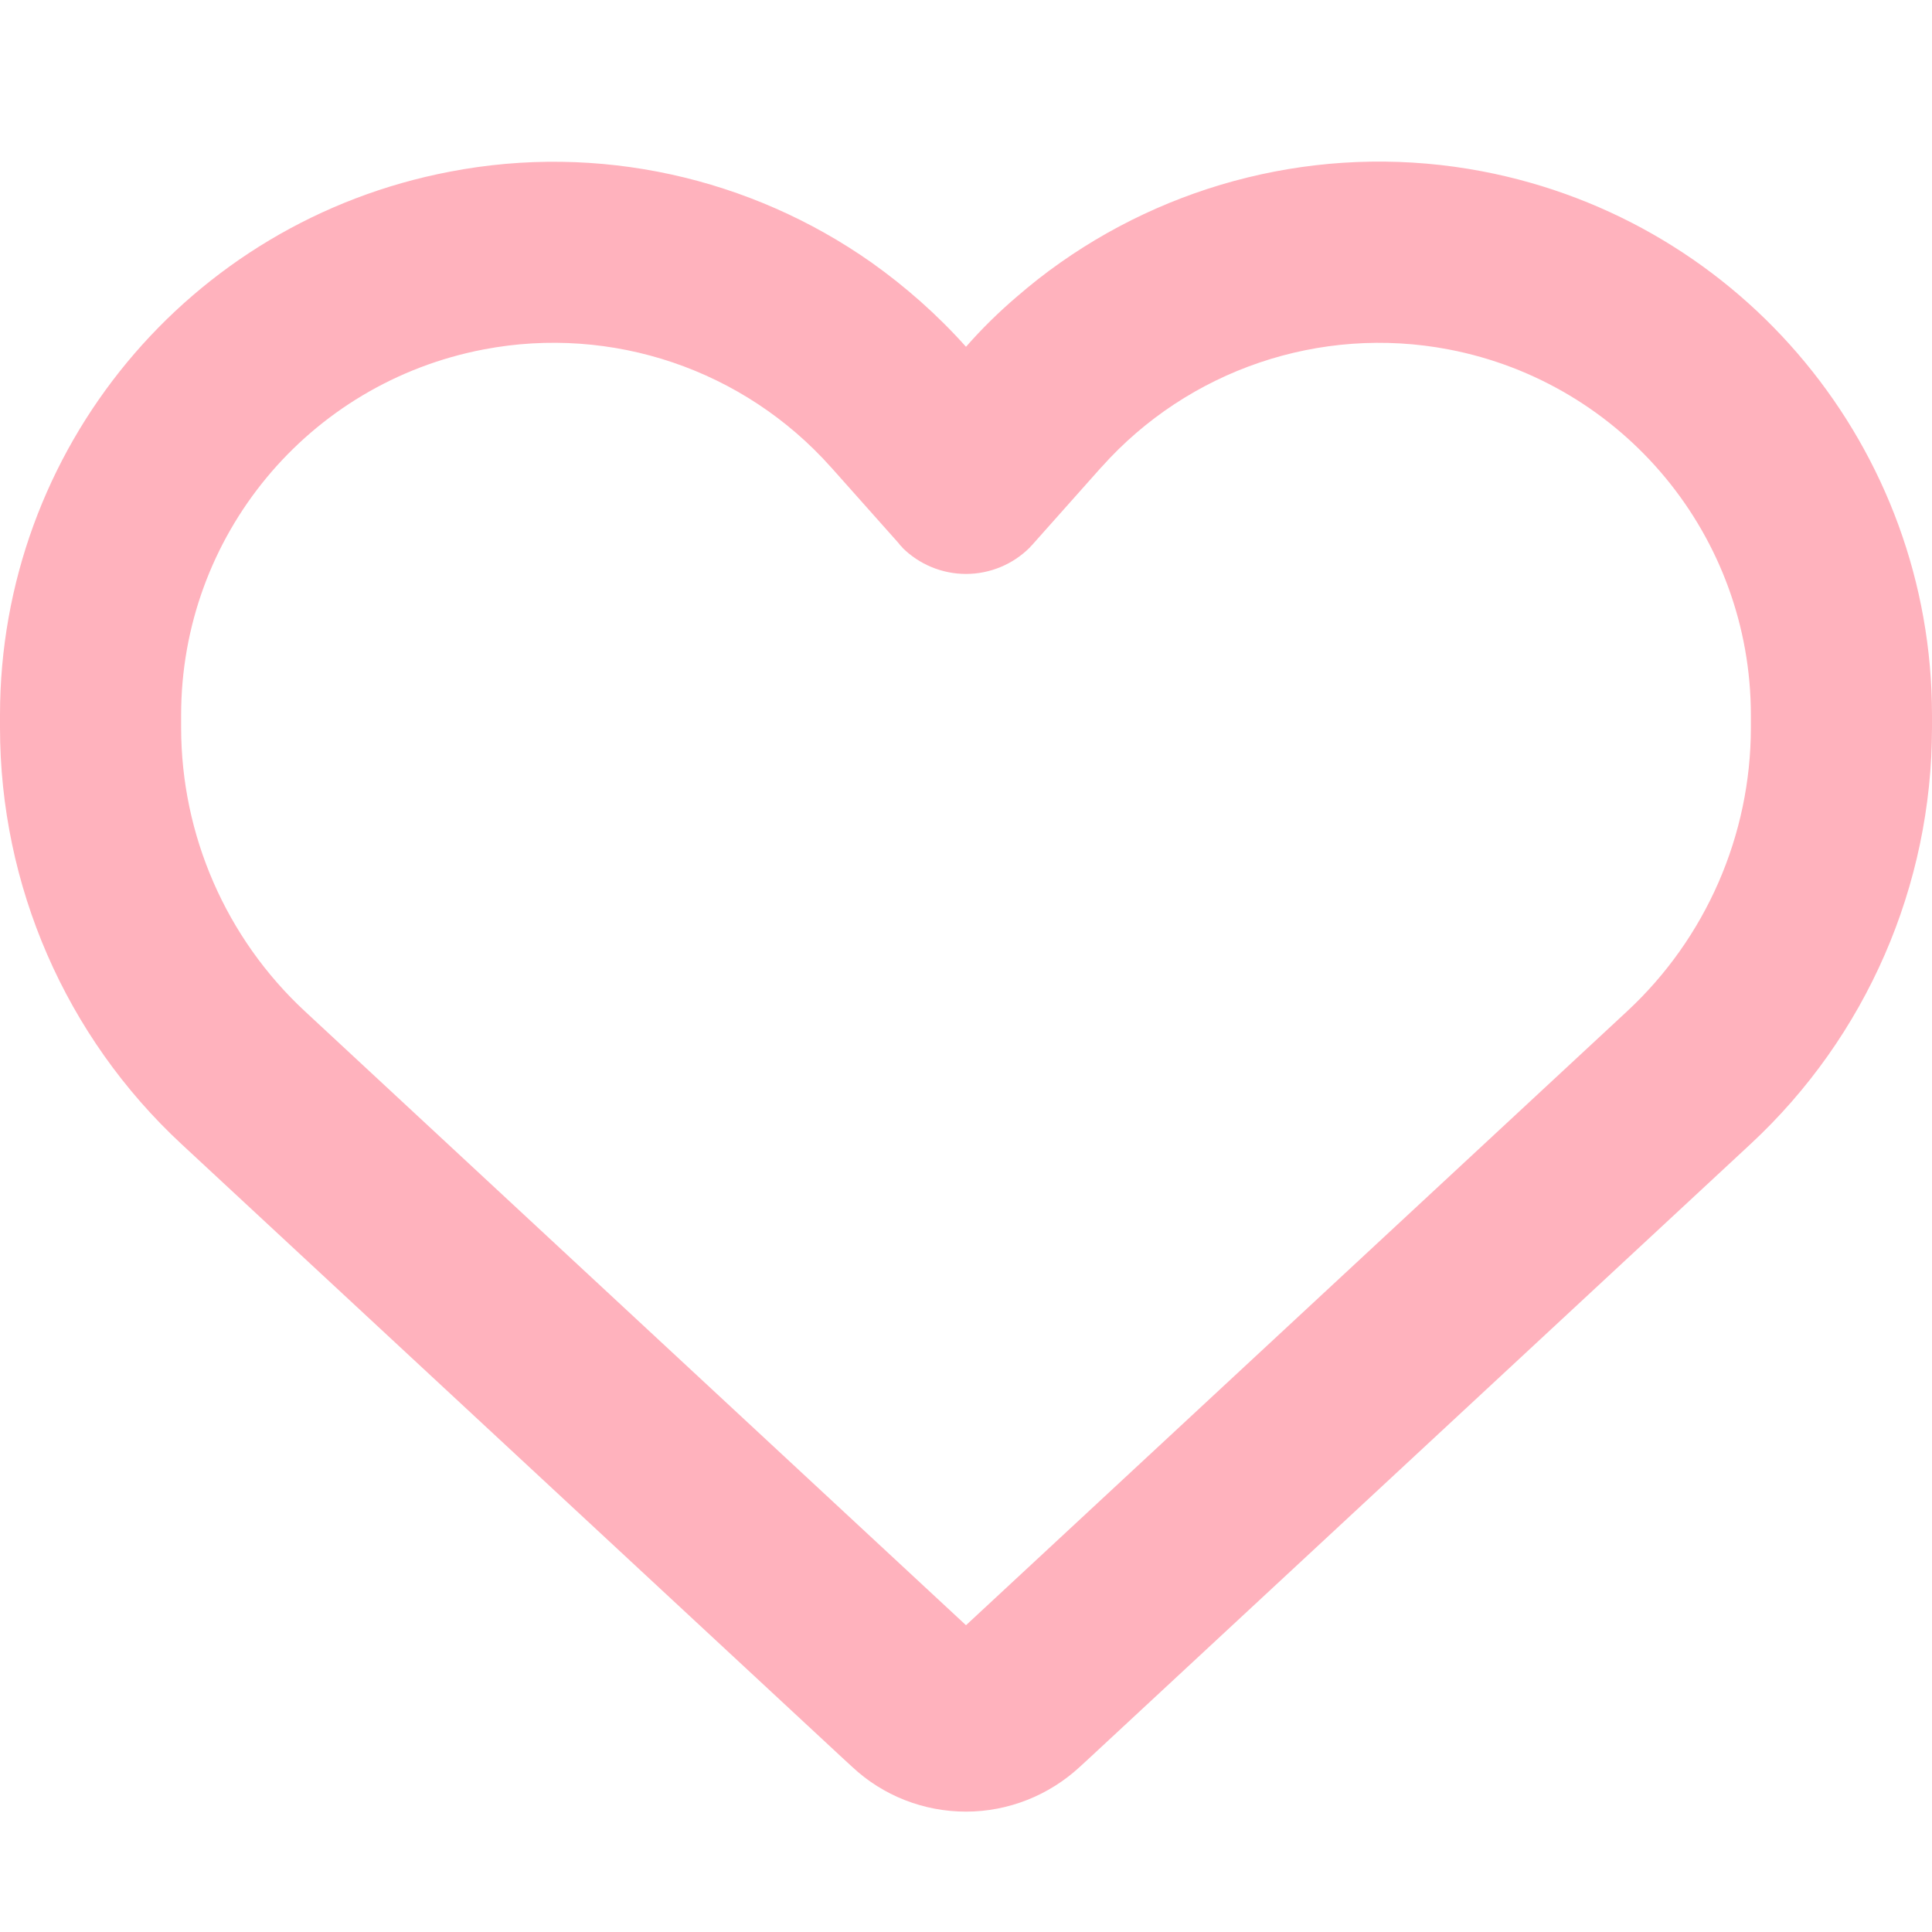
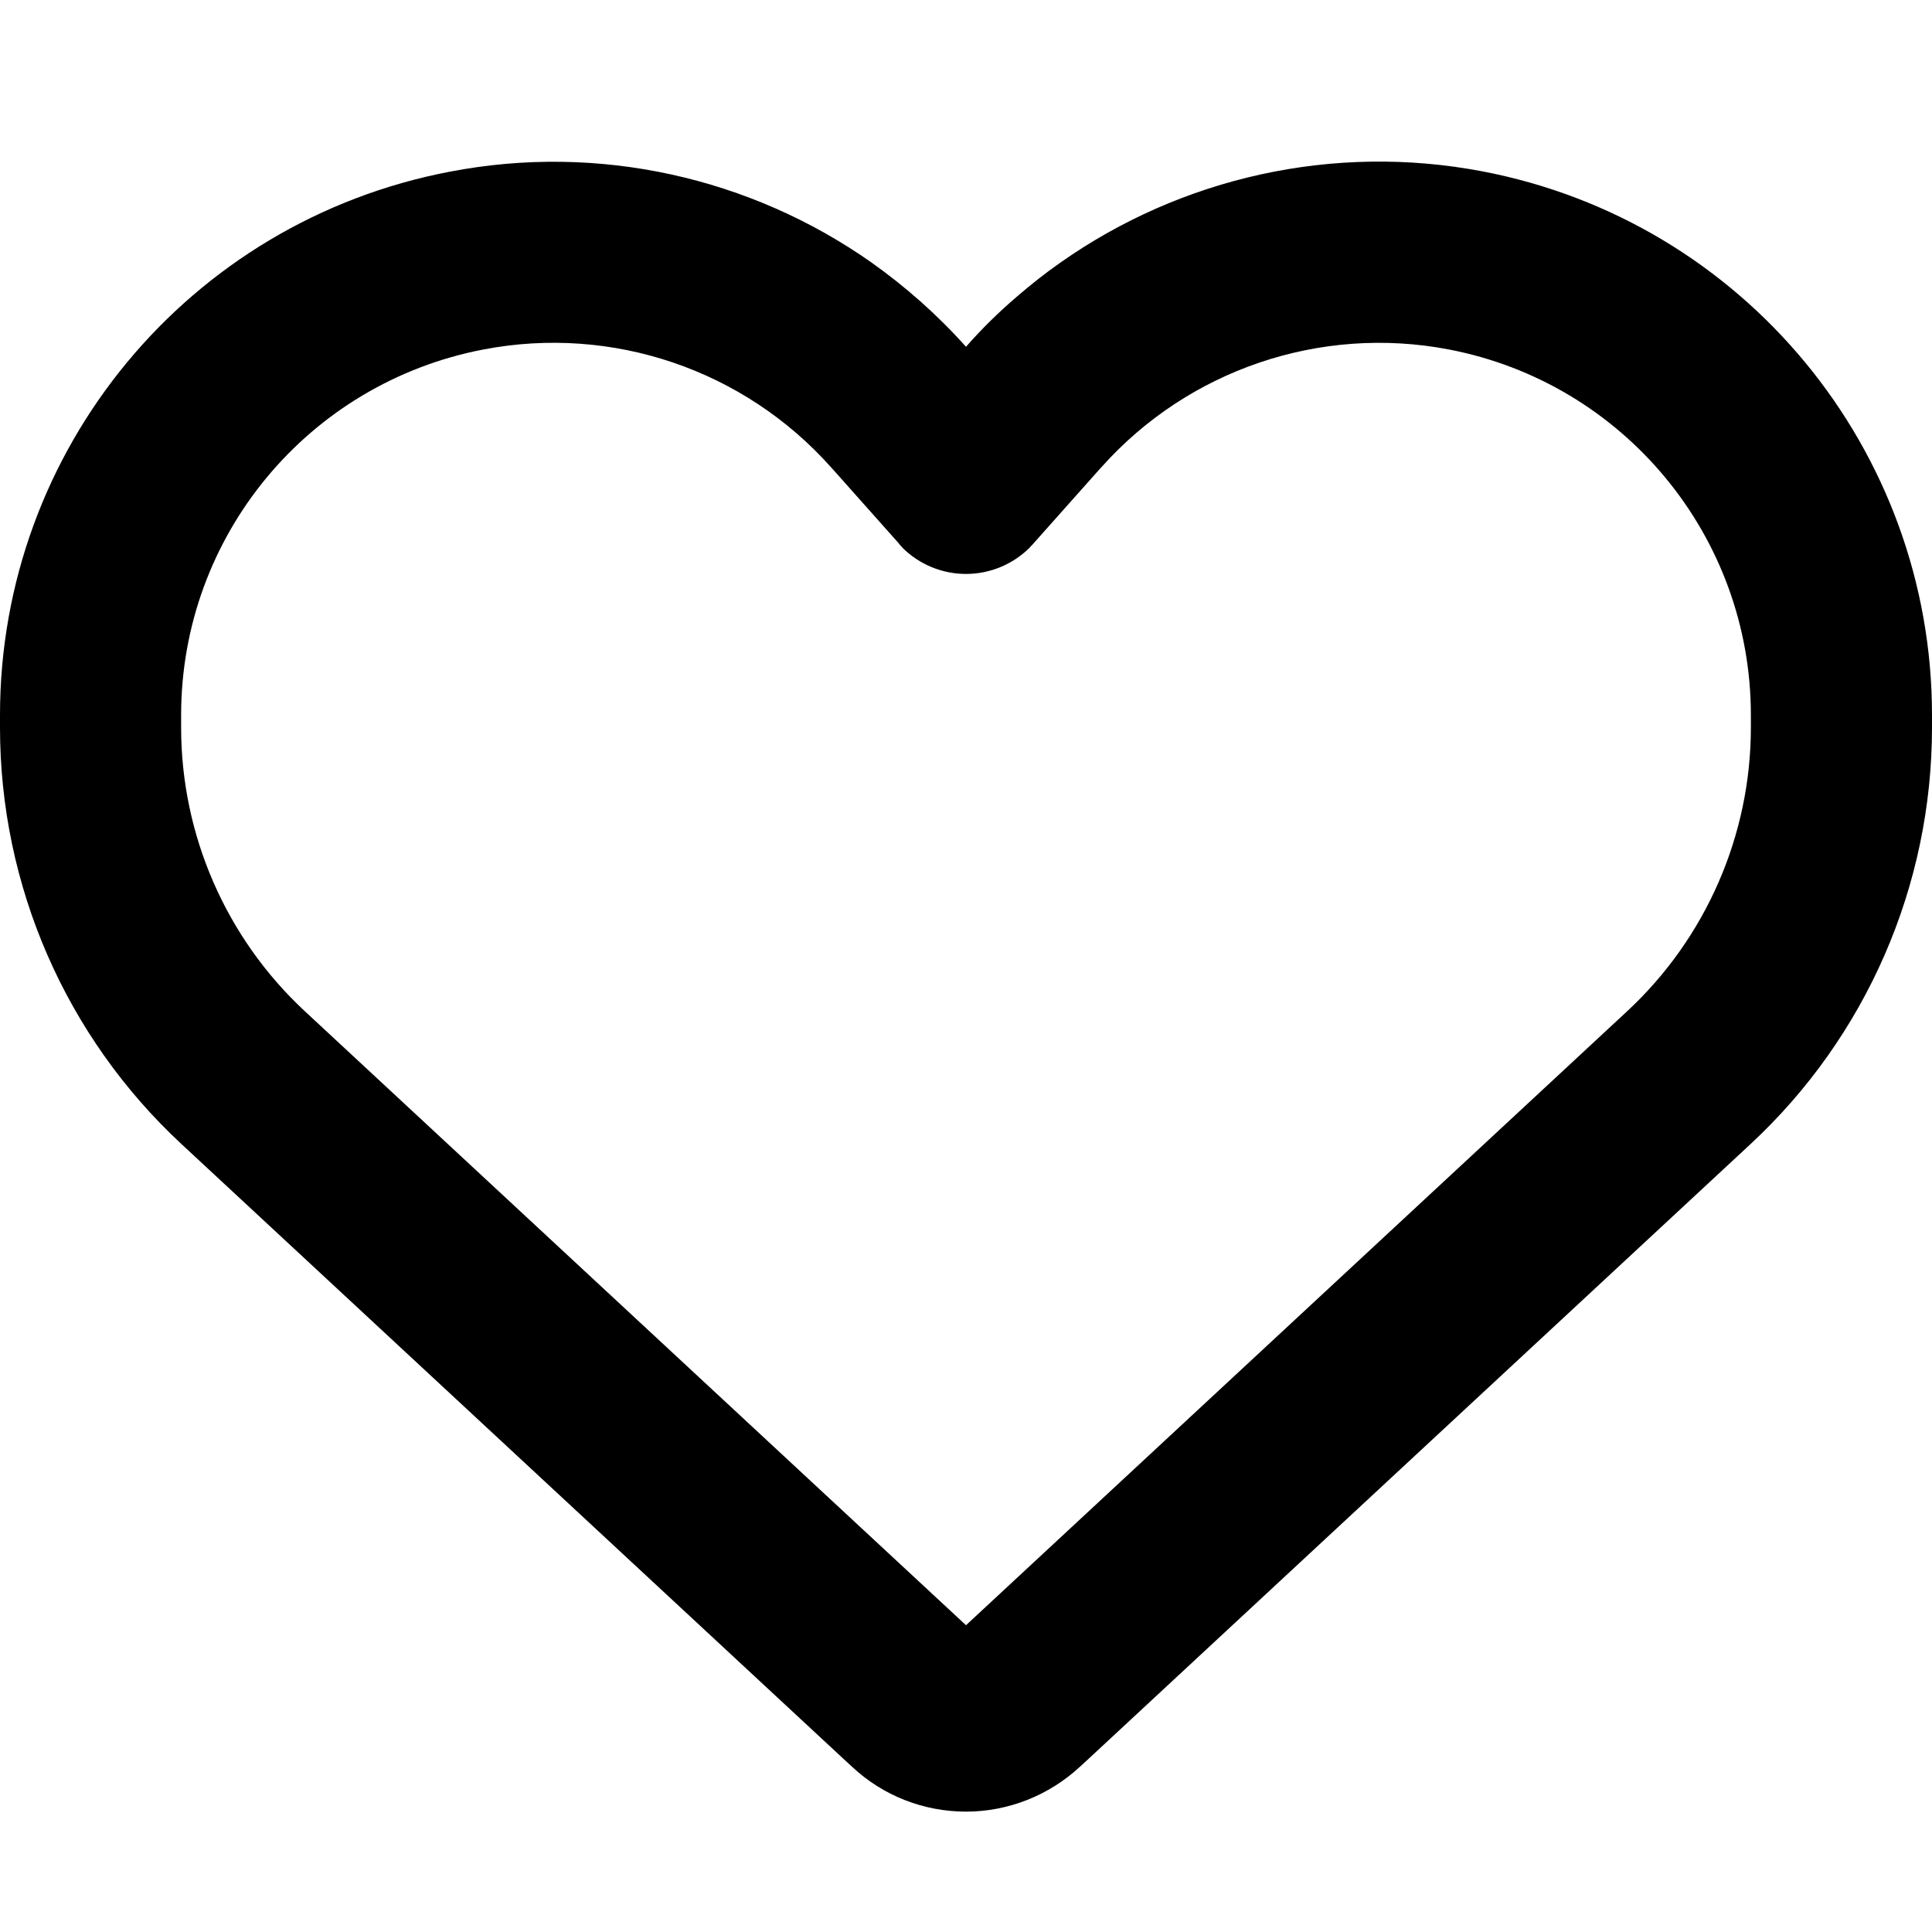
<svg xmlns="http://www.w3.org/2000/svg" viewBox="0 0 512 512">
-   <path fill="#FFB2BD" d="M225.8 468.2l-2.5-2.3L48.1 303.2C17.4 274.7 0 234.7 0 192.8l0-3.3c0-70.4 50-130.8 119.2-144C158.6 37.9 198.9 47 231 69.6c9 6.4 17.4 13.8 25 22.3c4.2-4.8 8.7-9.2 13.5-13.3c3.7-3.2 7.5-6.2 11.5-9c0 0 0 0 0 0C313.1 47 353.4 37.9 392.8 45.4C462 58.6 512 119.1 512 189.5l0 3.3c0 41.9-17.4 81.9-48.1 110.4L288.7 465.9l-2.5 2.3c-8.2 7.6-19 11.9-30.2 11.9s-22-4.2-30.2-11.9zM239.1 145c-.4-.3-.7-.7-1-1.1l-17.8-20-.1-.1s0 0 0 0c-23.1-25.9-58-37.7-92-31.2C81.6 101.5 48 142.1 48 189.5l0 3.3c0 28.5 11.9 55.8 32.8 75.2L256 430.7 431.2 268c20.9-19.4 32.8-46.7 32.8-75.2l0-3.3c0-47.3-33.6-88-80.1-96.9c-34-6.5-69 5.4-92 31.2c0 0 0 0-.1 .1s0 0-.1 .1l-17.8 20c-.3 .4-.7 .7-1 1.1c-4.5 4.5-10.6 7-16.9 7s-12.4-2.5-16.9-7z" />
+   <path fill="currentColor" d="M225.8 468.2l-2.5-2.3L48.1 303.2C17.4 274.7 0 234.7 0 192.8l0-3.3c0-70.4 50-130.8 119.2-144C158.6 37.9 198.9 47 231 69.6c9 6.4 17.4 13.8 25 22.3c4.2-4.8 8.7-9.2 13.5-13.3c3.7-3.2 7.5-6.2 11.5-9c0 0 0 0 0 0C313.1 47 353.4 37.9 392.8 45.4C462 58.6 512 119.1 512 189.5l0 3.3c0 41.9-17.4 81.9-48.1 110.4L288.7 465.9l-2.5 2.3c-8.2 7.6-19 11.9-30.2 11.9s-22-4.2-30.2-11.9zM239.1 145c-.4-.3-.7-.7-1-1.1l-17.8-20-.1-.1s0 0 0 0c-23.1-25.9-58-37.7-92-31.2C81.6 101.5 48 142.1 48 189.5l0 3.3c0 28.5 11.9 55.8 32.8 75.2L256 430.7 431.2 268c20.9-19.4 32.8-46.7 32.8-75.2l0-3.3c0-47.3-33.6-88-80.1-96.9c-34-6.5-69 5.4-92 31.2c0 0 0 0-.1 .1s0 0-.1 .1l-17.8 20c-.3 .4-.7 .7-1 1.1c-4.5 4.5-10.6 7-16.9 7s-12.4-2.5-16.9-7z" />
</svg>
